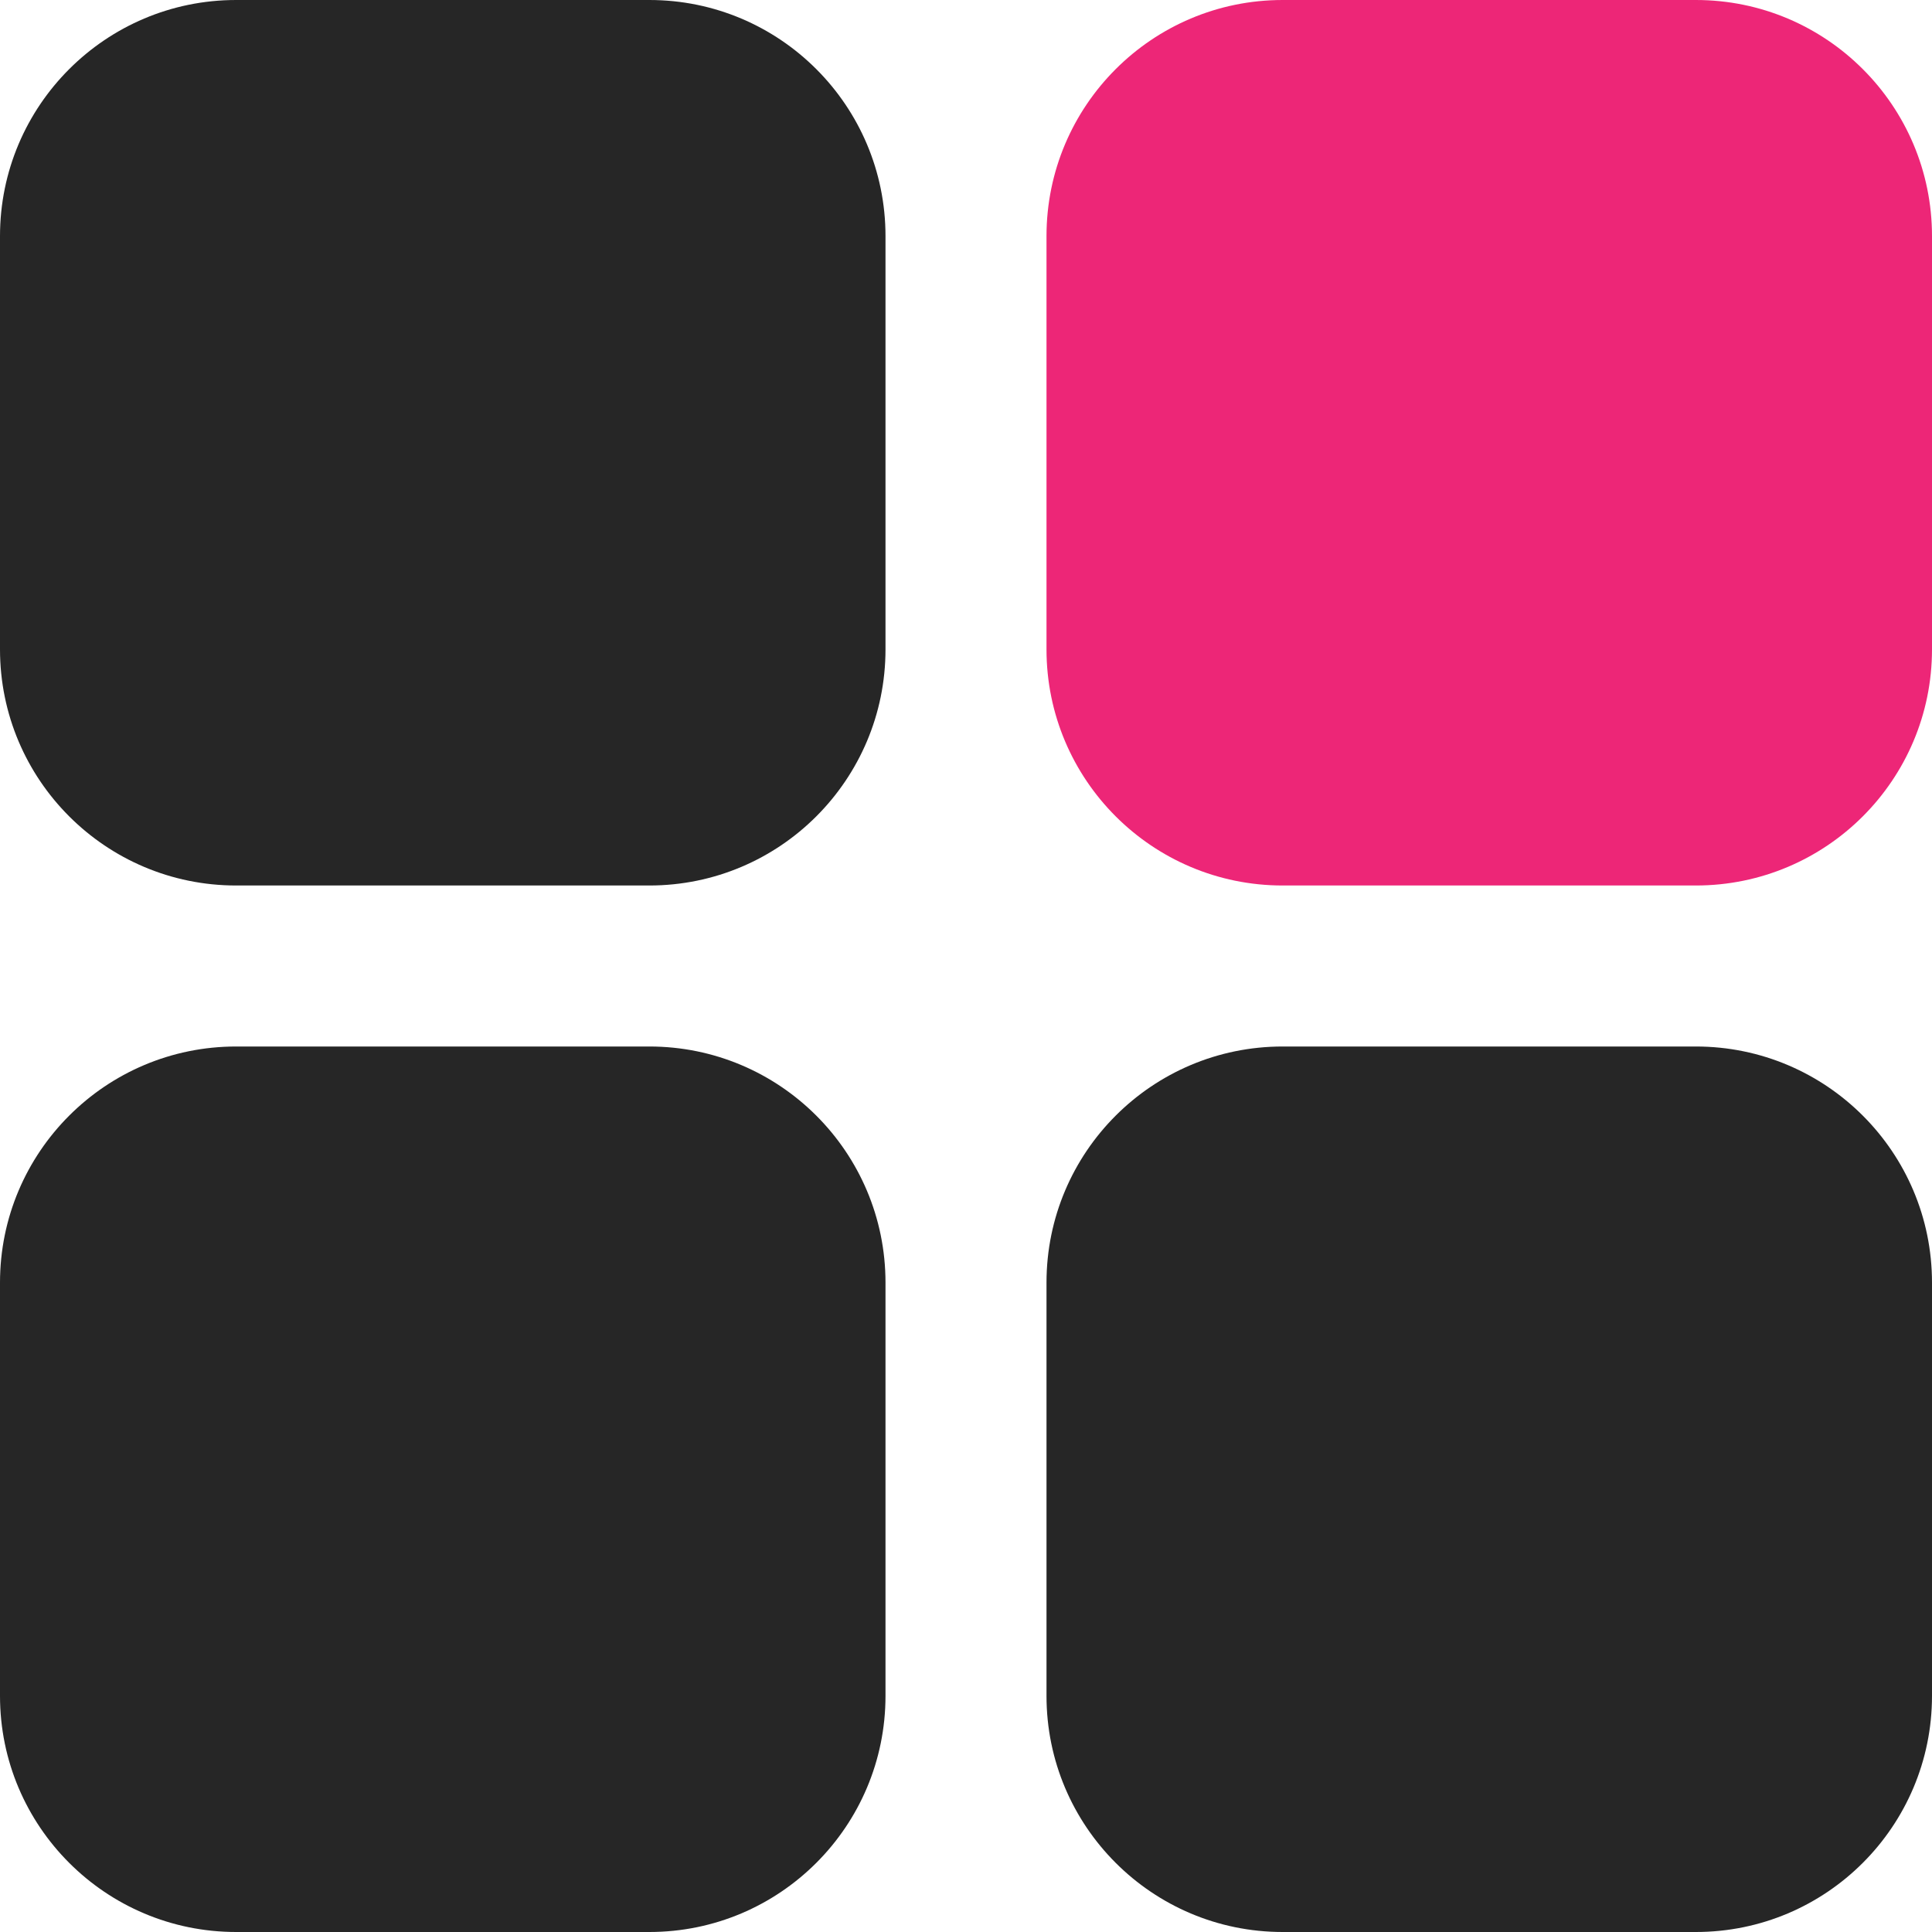
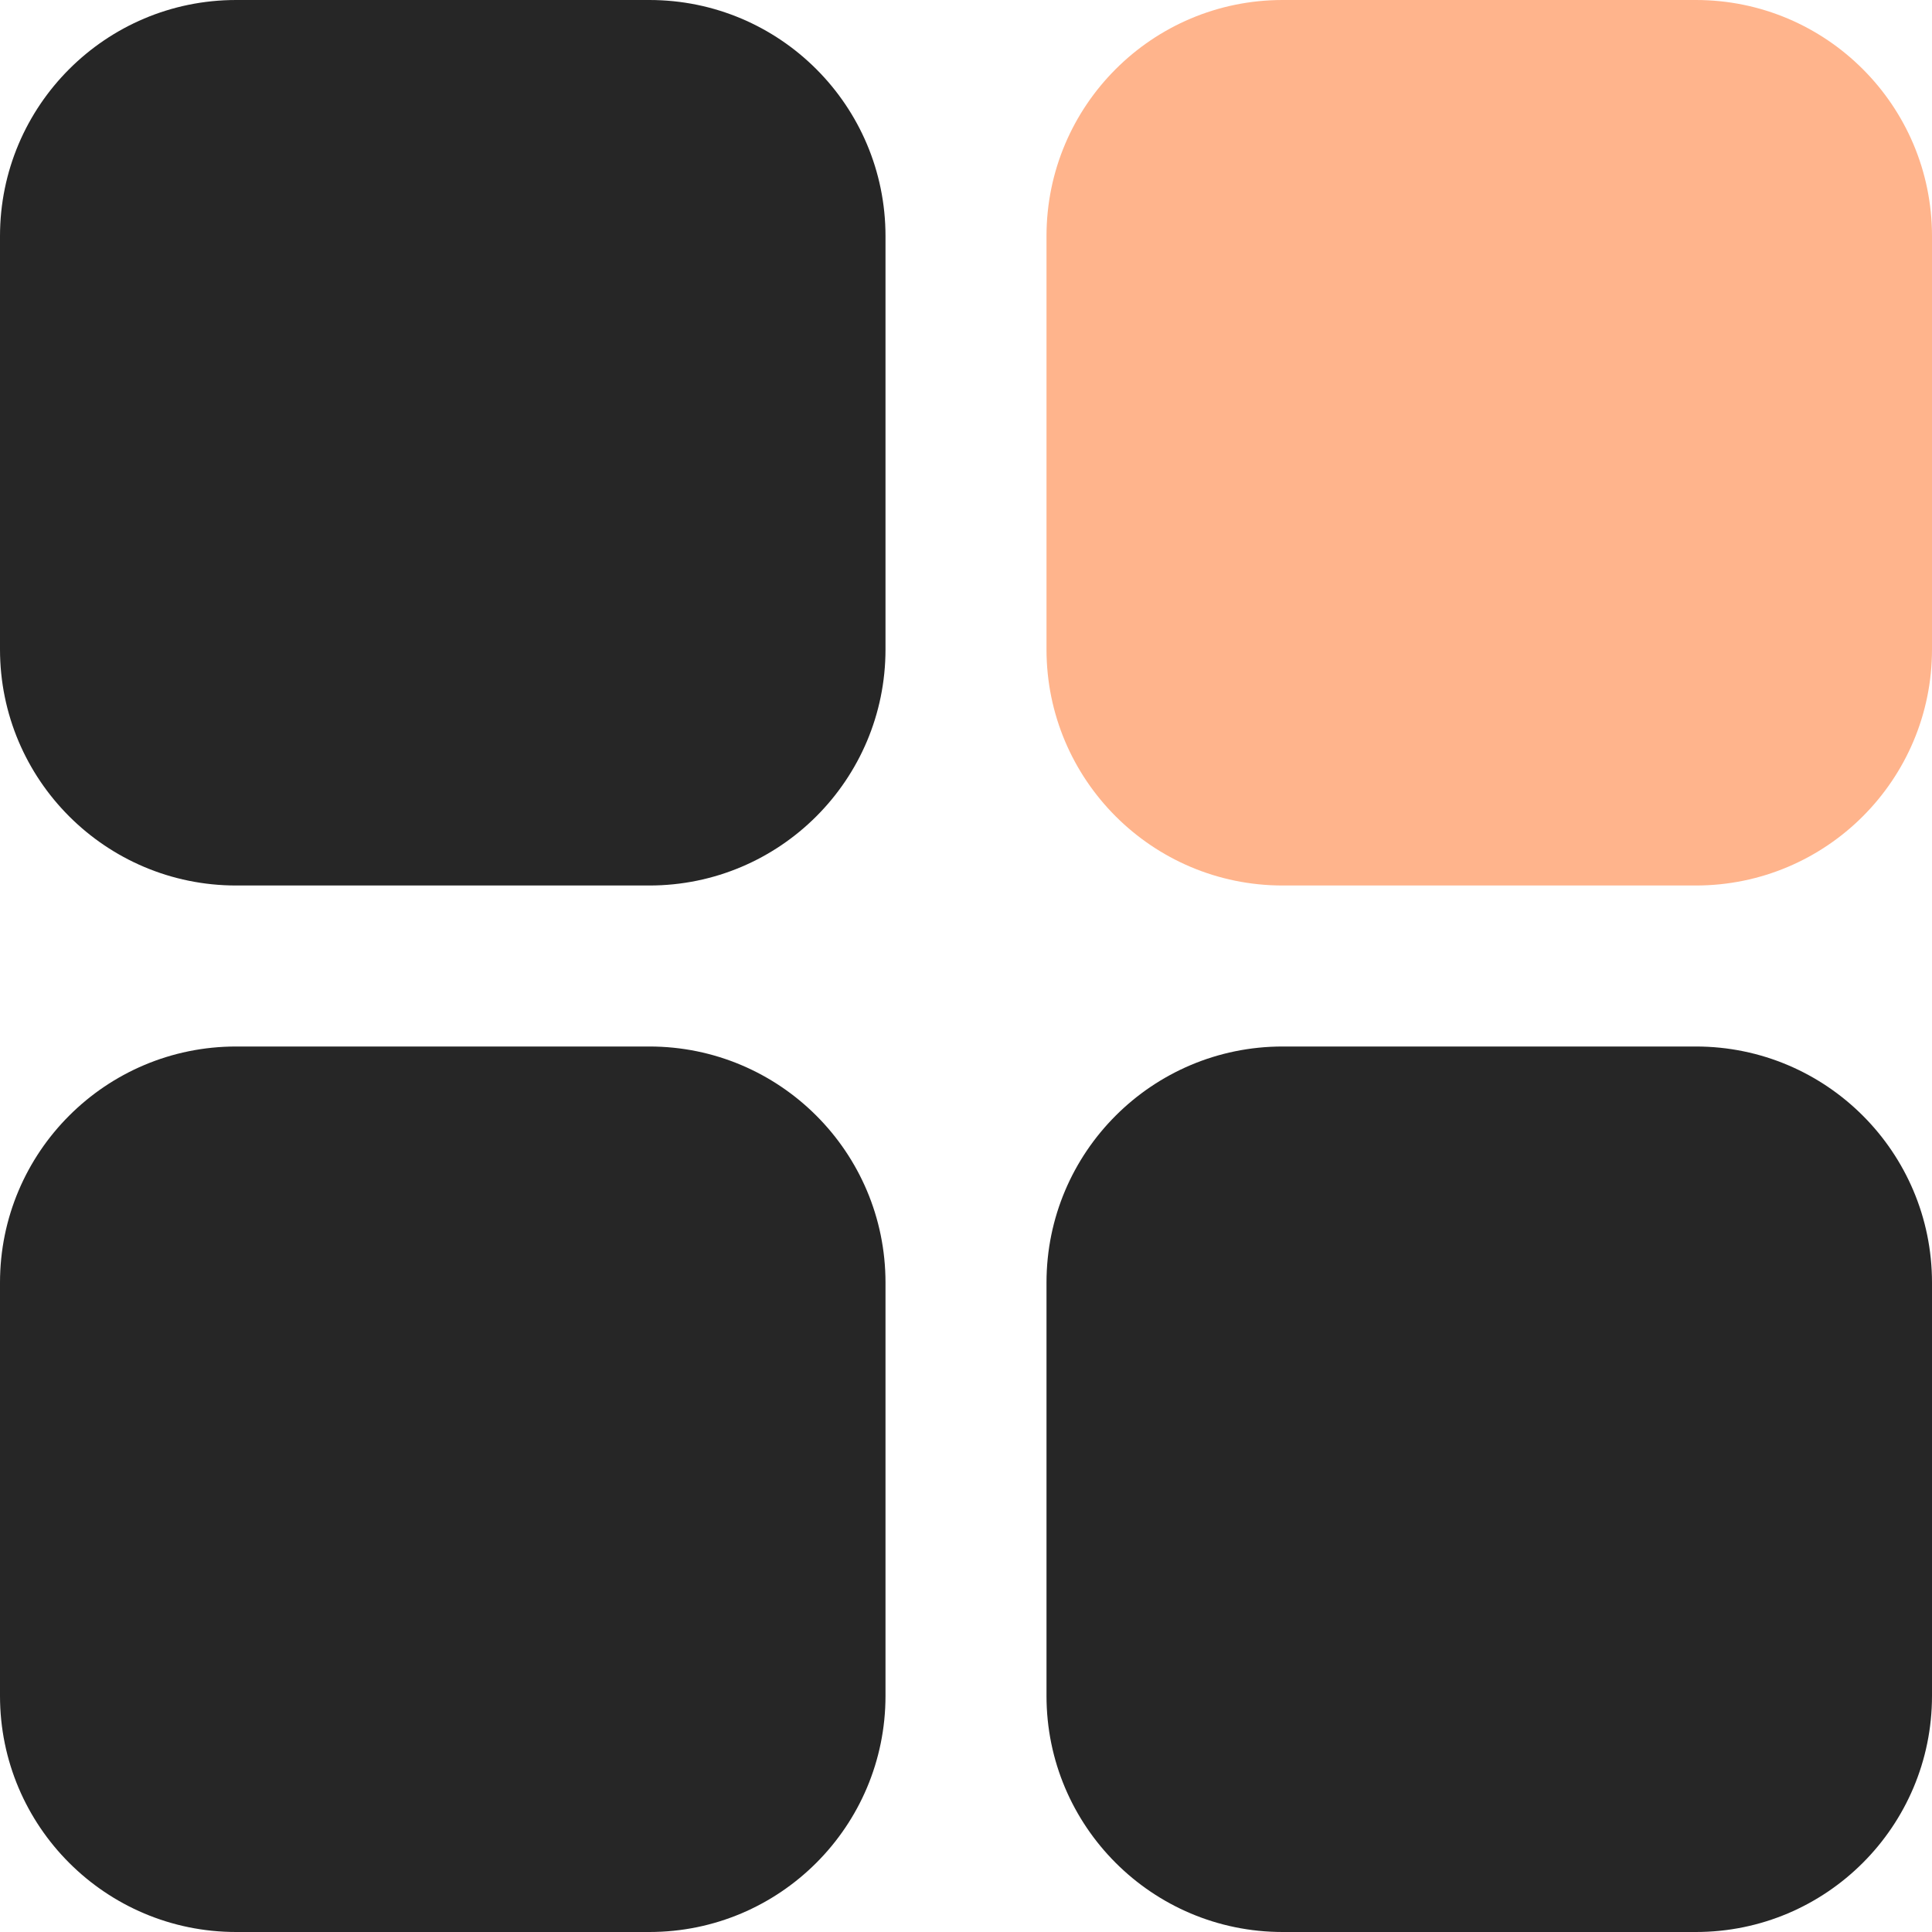
<svg xmlns="http://www.w3.org/2000/svg" viewBox="0 0 18 18">
  <style>.s{fill:#262626}@media (prefers-color-scheme:dark){.s{fill:#e5e5e5}}</style>
  <rect class="s" x="0" y="0" width="8.25" height="8.25" rx="2.2" />
-   <rect x="9.75" y="0" width="8.25" height="8.25" rx="2.2" fill="#ed2677" />
+   <rect x="9.75" y="0" width="8.25" height="8.25" rx="2.2" fill="#ffb48c" />
  <rect class="s" x="0" y="9.75" width="8.25" height="8.25" rx="2.2" />
  <rect class="s" x="9.75" y="9.75" width="8.25" height="8.25" rx="2.2" />
</svg>
